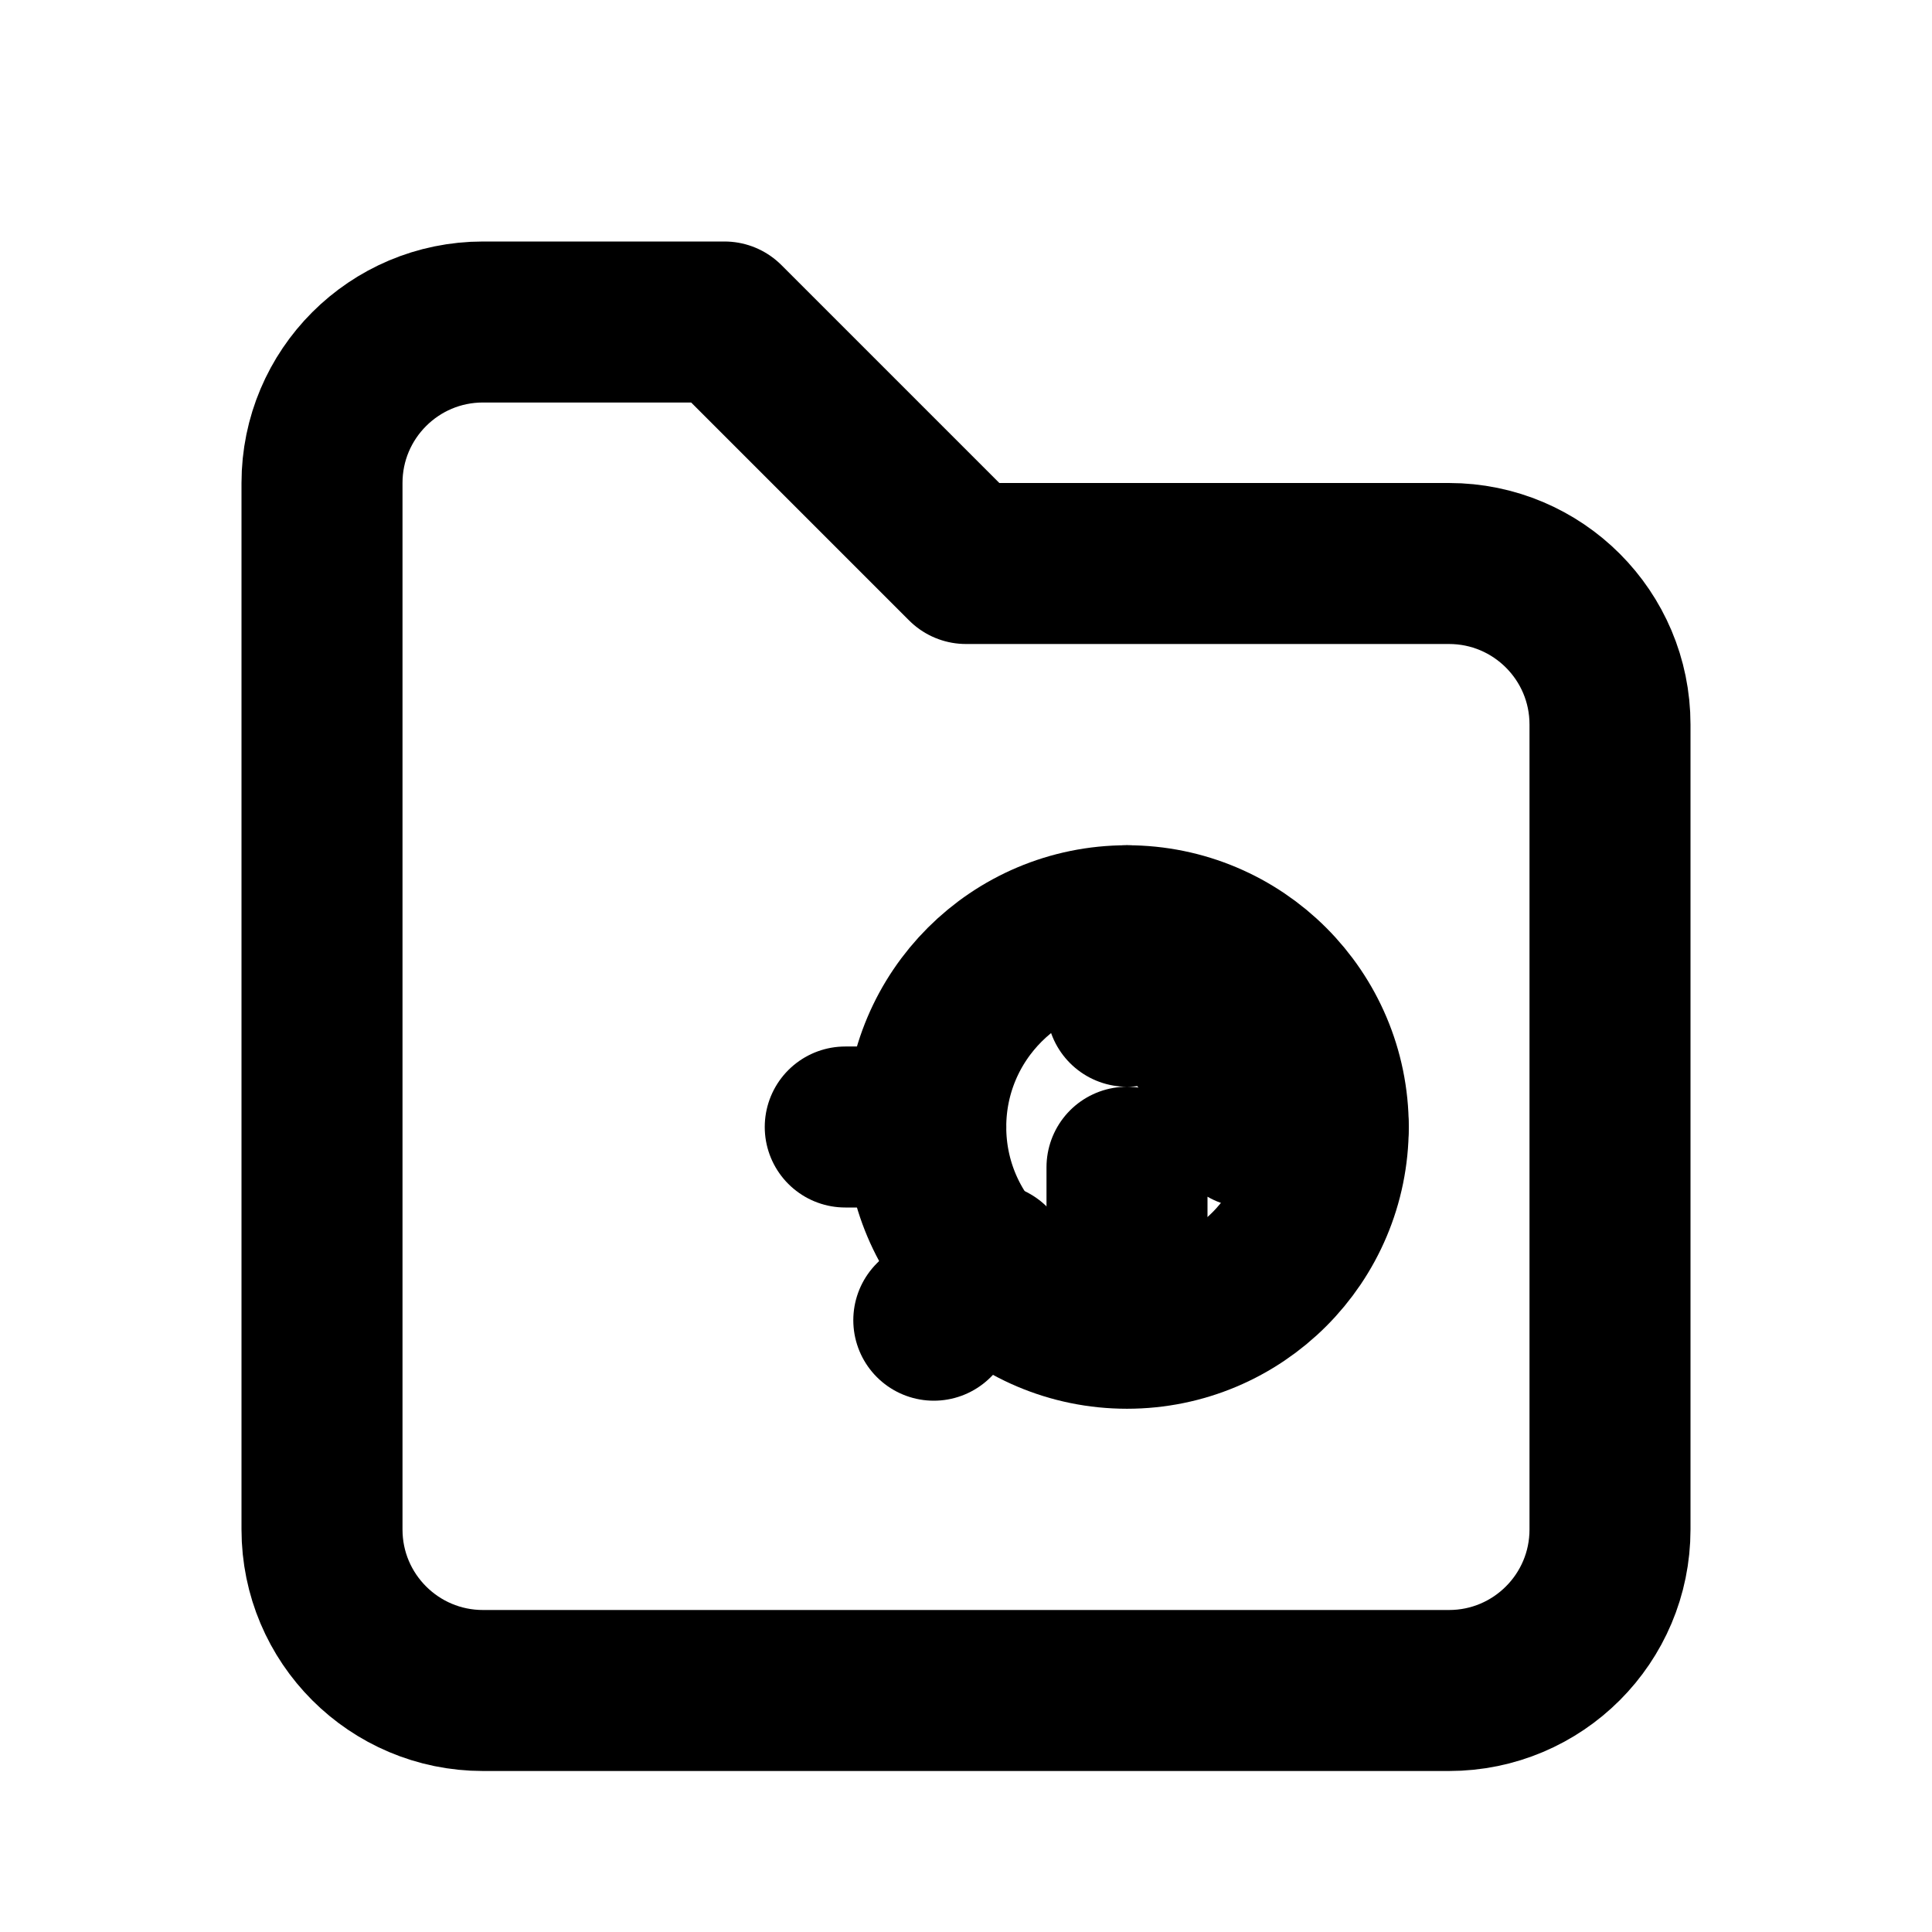
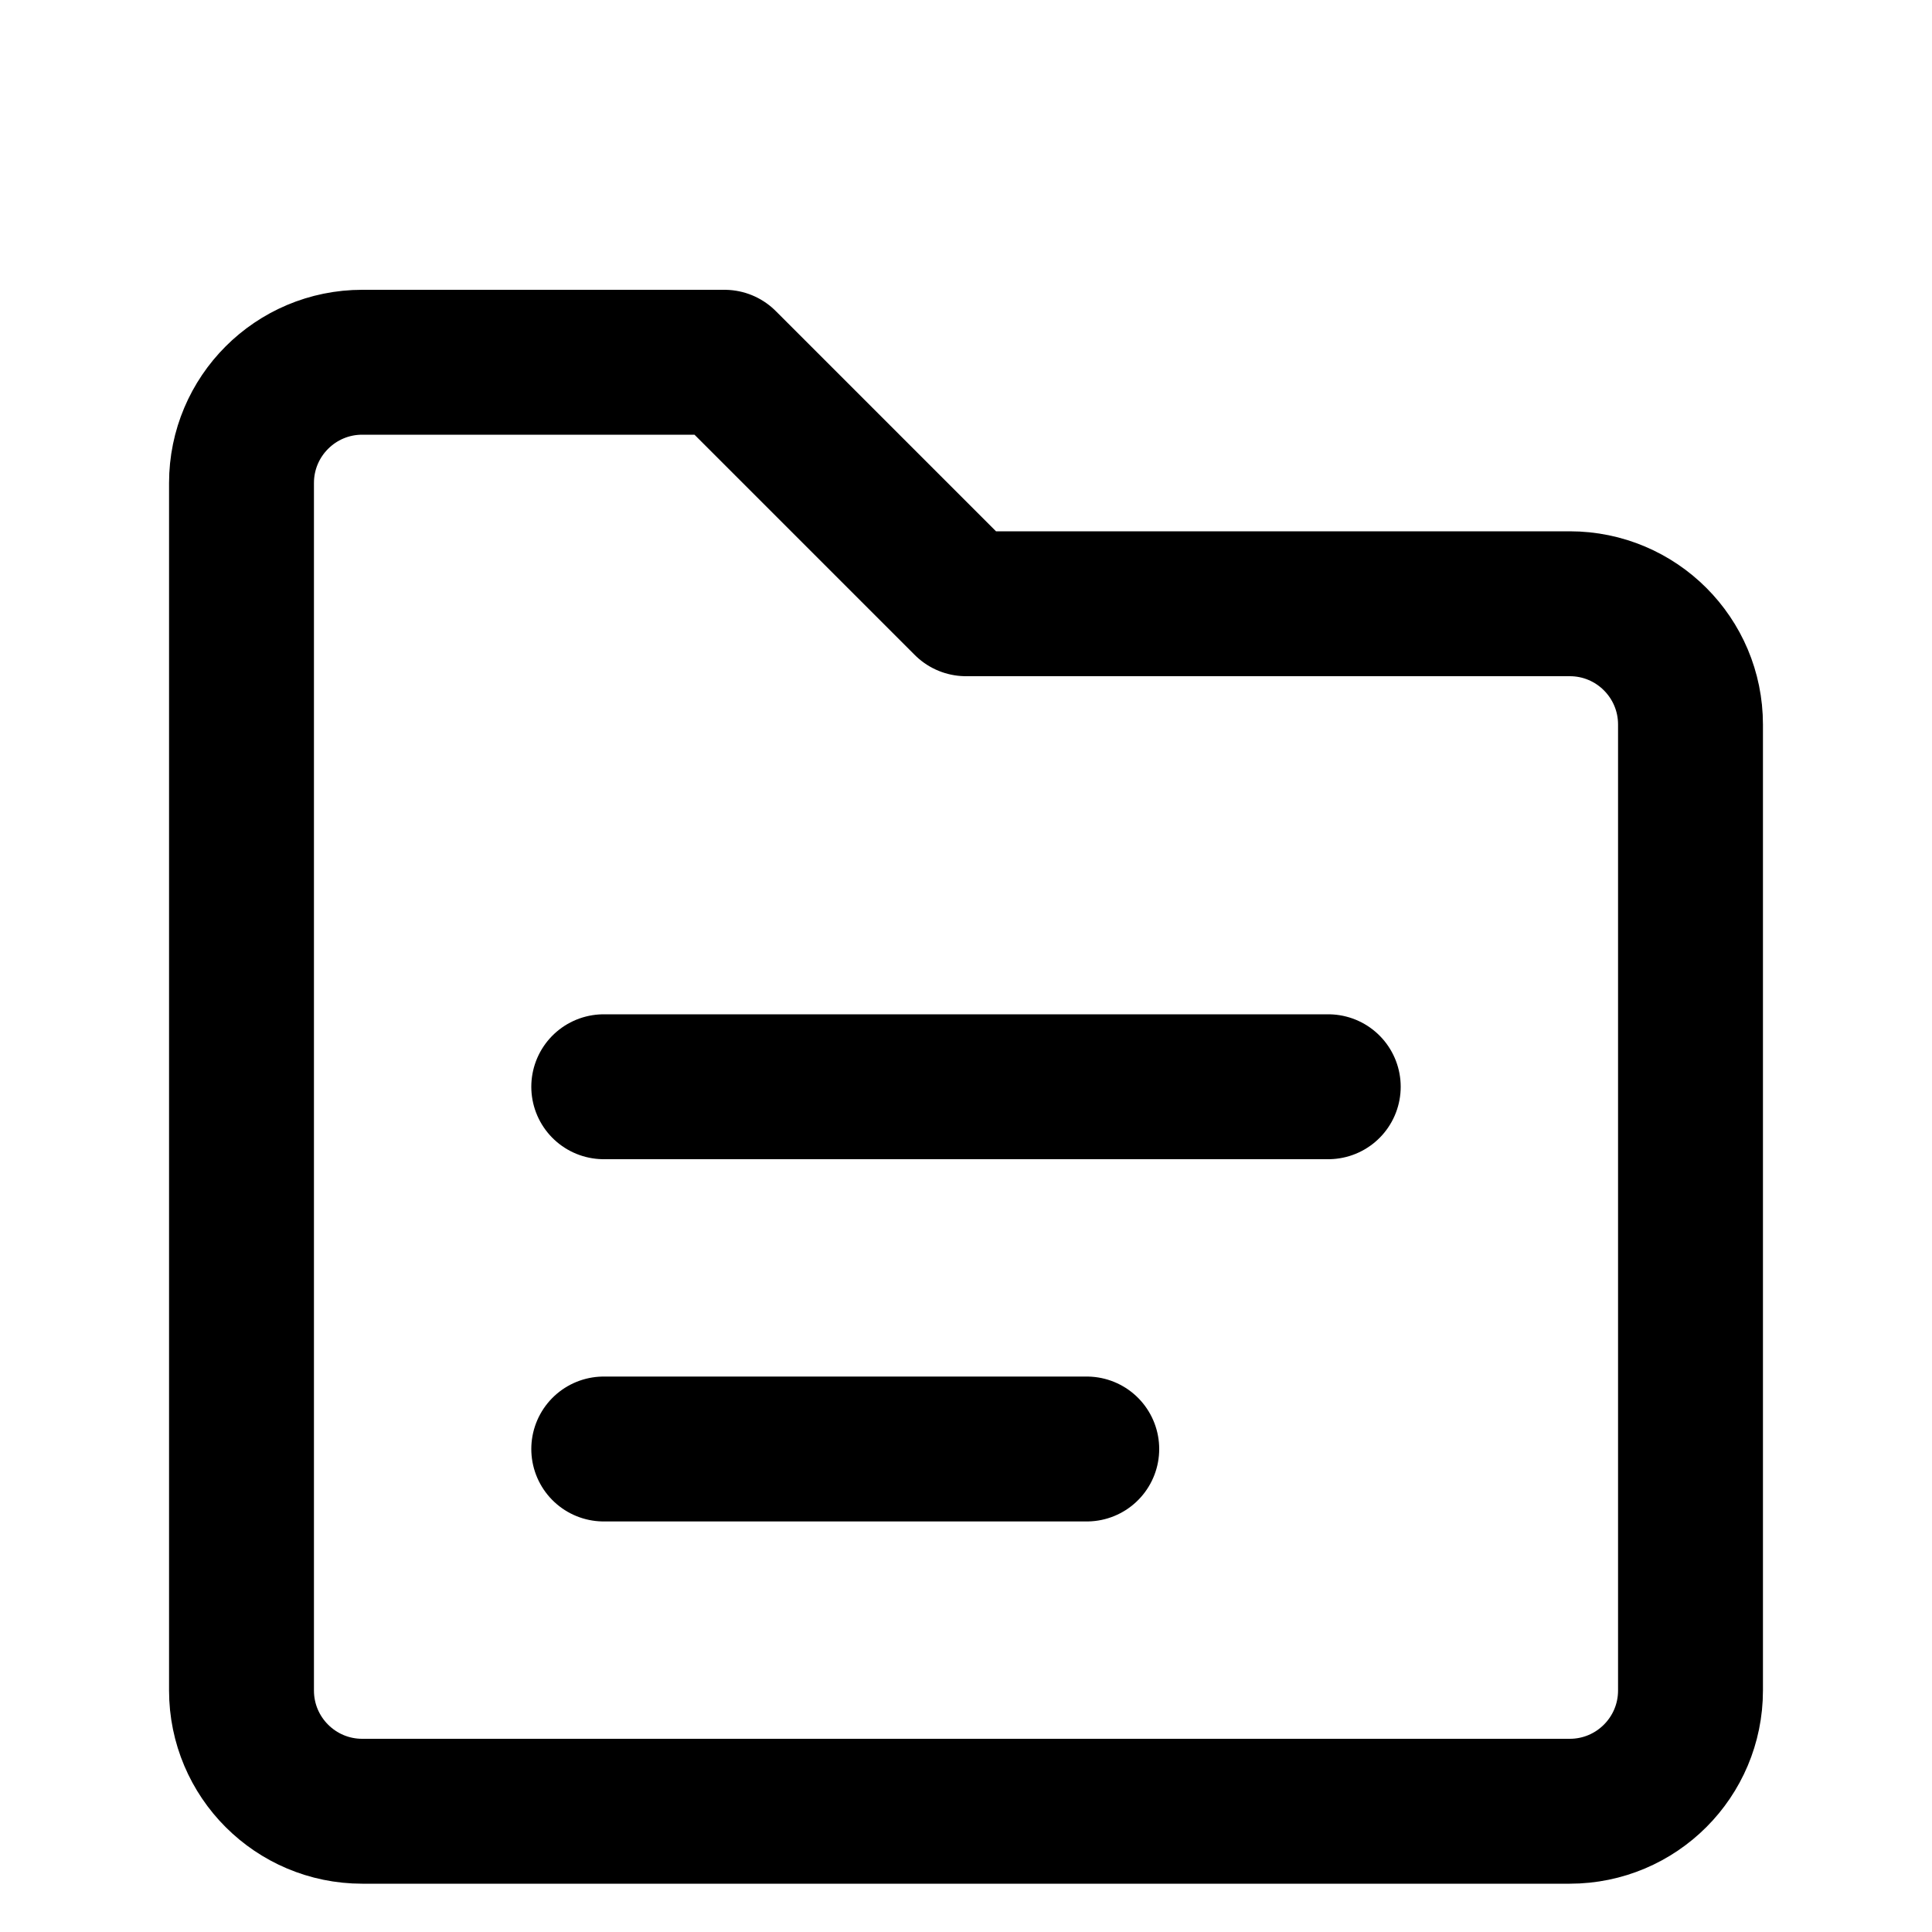
- <svg xmlns="http://www.w3.org/2000/svg" viewBox="0 0 24 24" fill="none" stroke="currentColor" stroke-width="2" stroke-linecap="round" stroke-linejoin="round">
-   <path d="M4 7v12a2 2 0 0 0 2 2h12a2 2 0 0 0 2-2V9a2 2 0 0 0-2-2h-6L9 4H6a2 2 0 0 0-2 2v1z" />
-   <circle cx="14" cy="14" r="2.5" />
-   <path d="M14 11.5v1M14 14.5v1M16.5 14h-1M11.5 14h-1" />
-   <path d="M15.7 12.3l-.7.7M12.3 15.7l-.7.7" />
+ <svg xmlns="http://www.w3.org/2000/svg" viewBox="0 0 16 16" fill="none" stroke="currentColor" stroke-width="1.2" stroke-linecap="round" stroke-linejoin="round">
+   <path d="M2 4v10a1 1 0 001 1h10a1 1 0 001-1V6a1 1 0 00-1-1H8L6 3H3a1 1 0 00-1 1z" />
+   <path d="M5 9h6M5 12h4" />
</svg>
